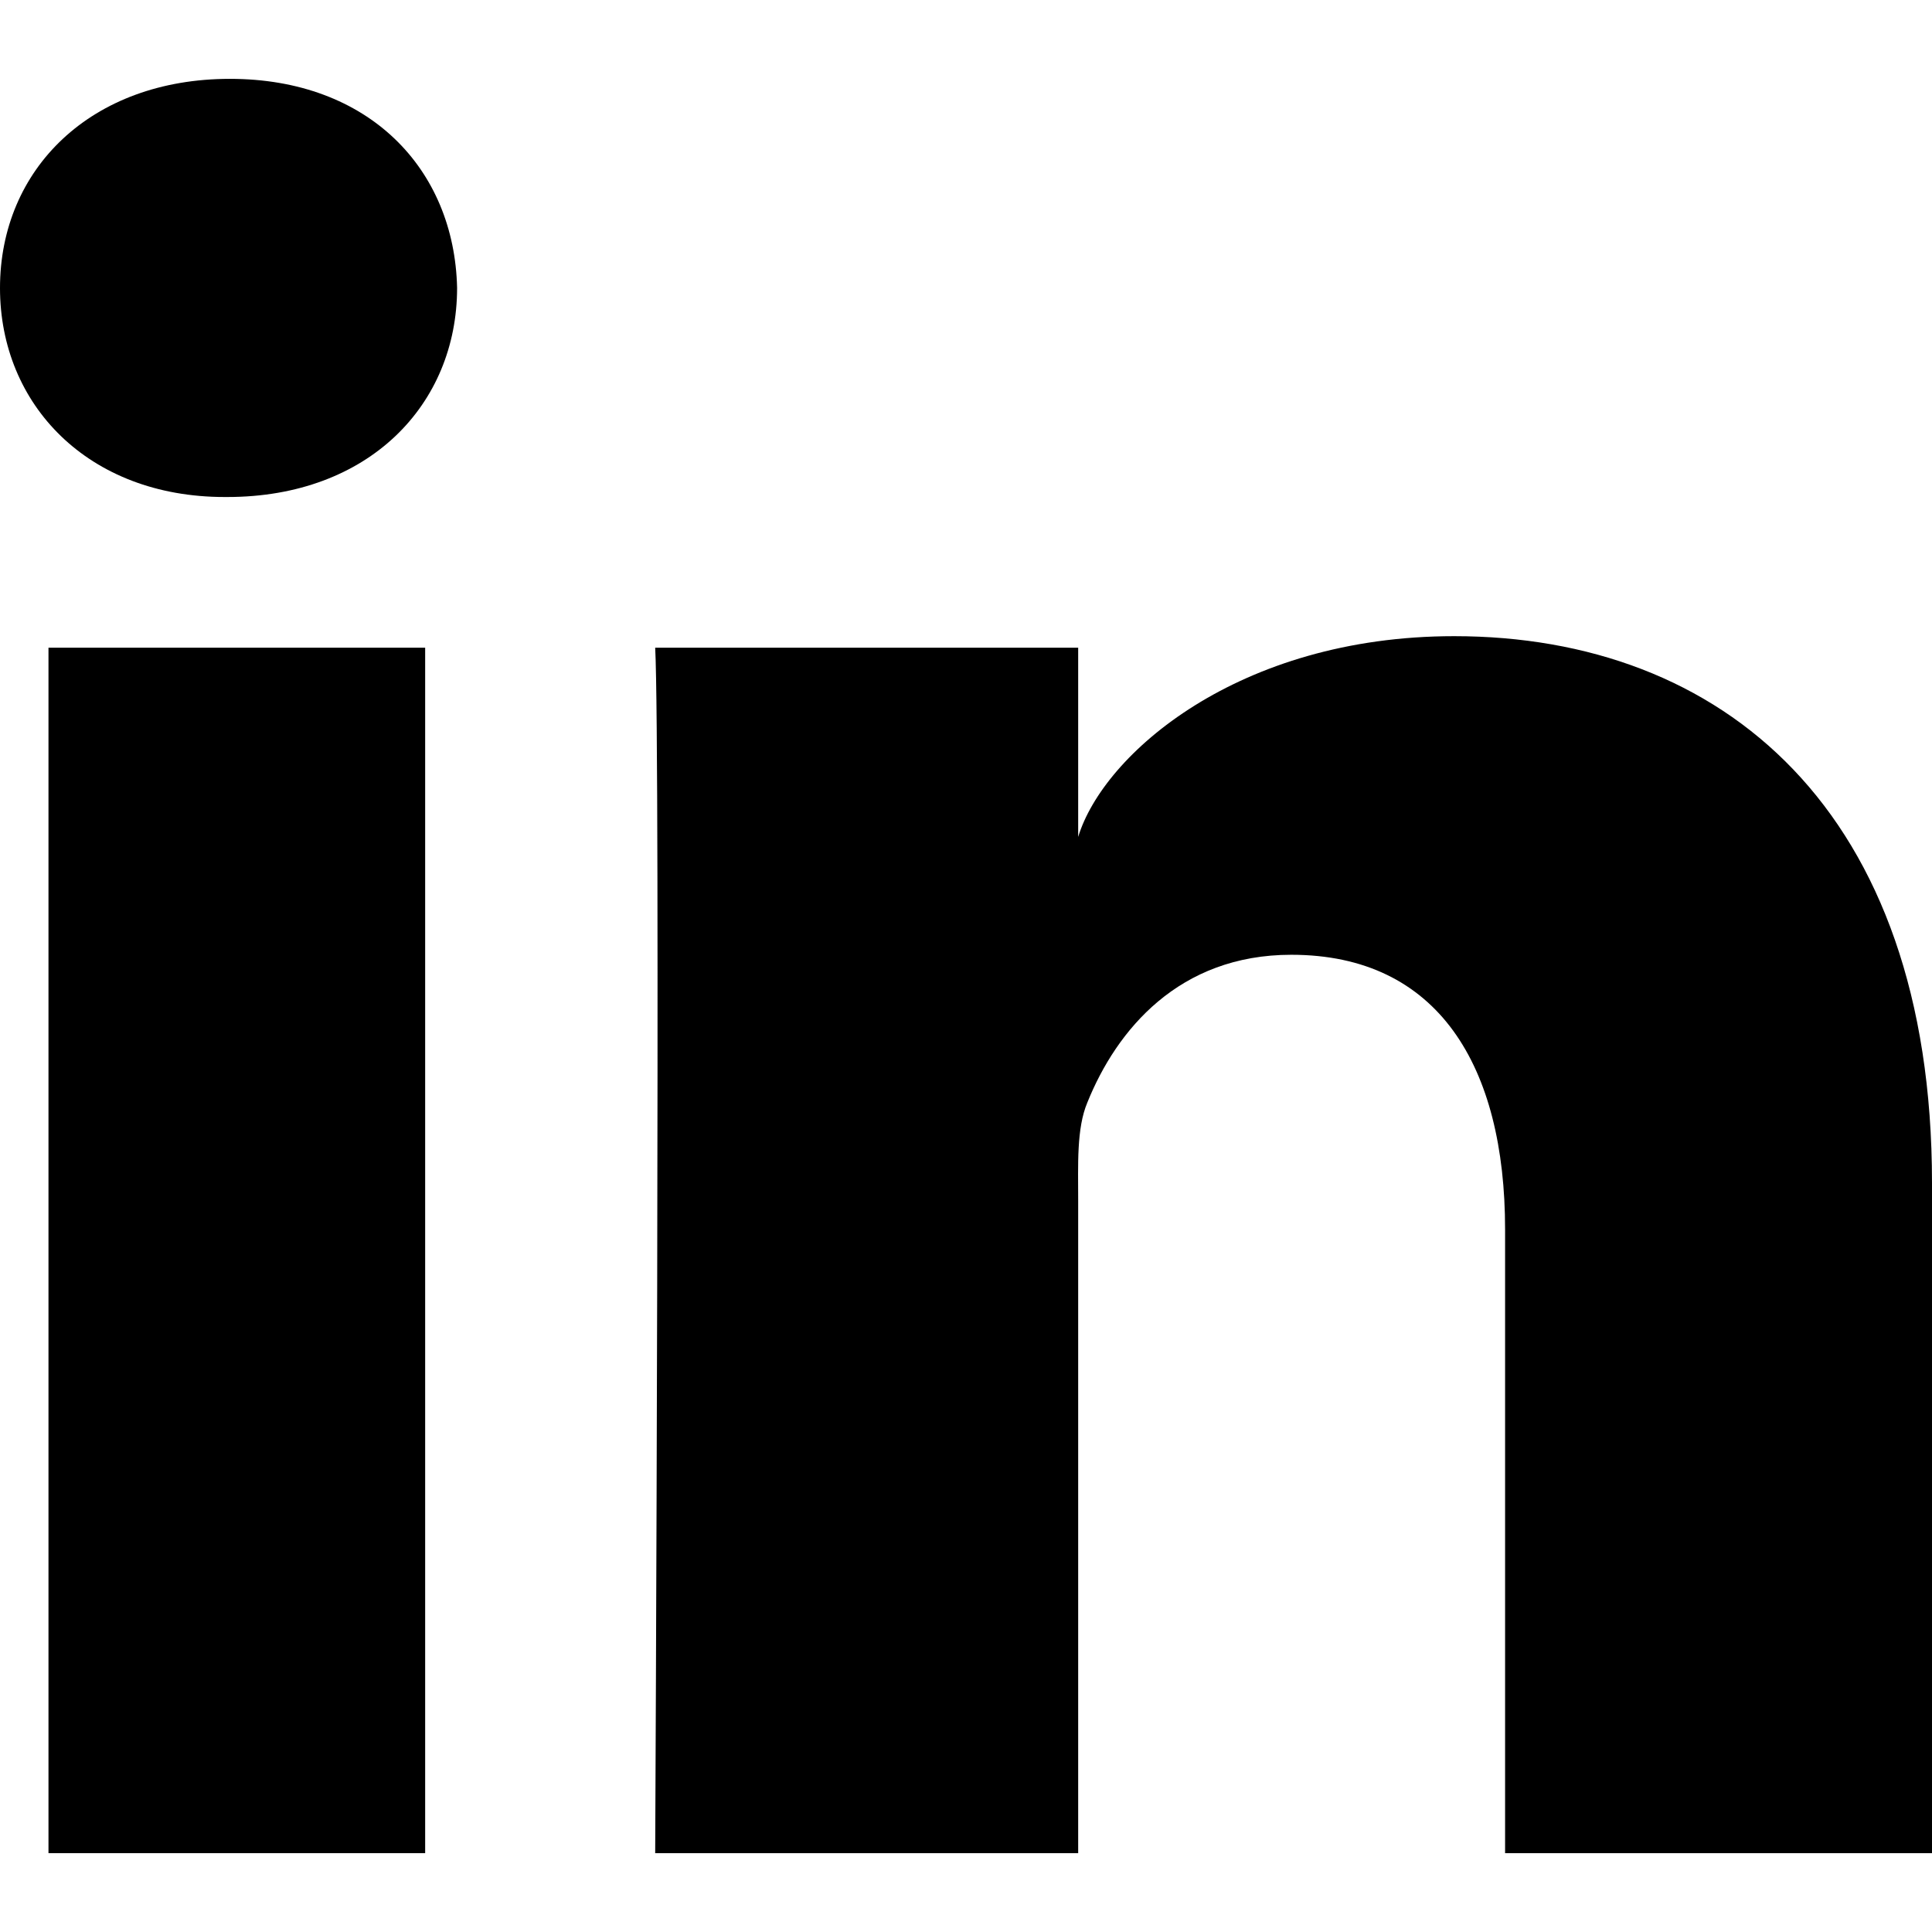
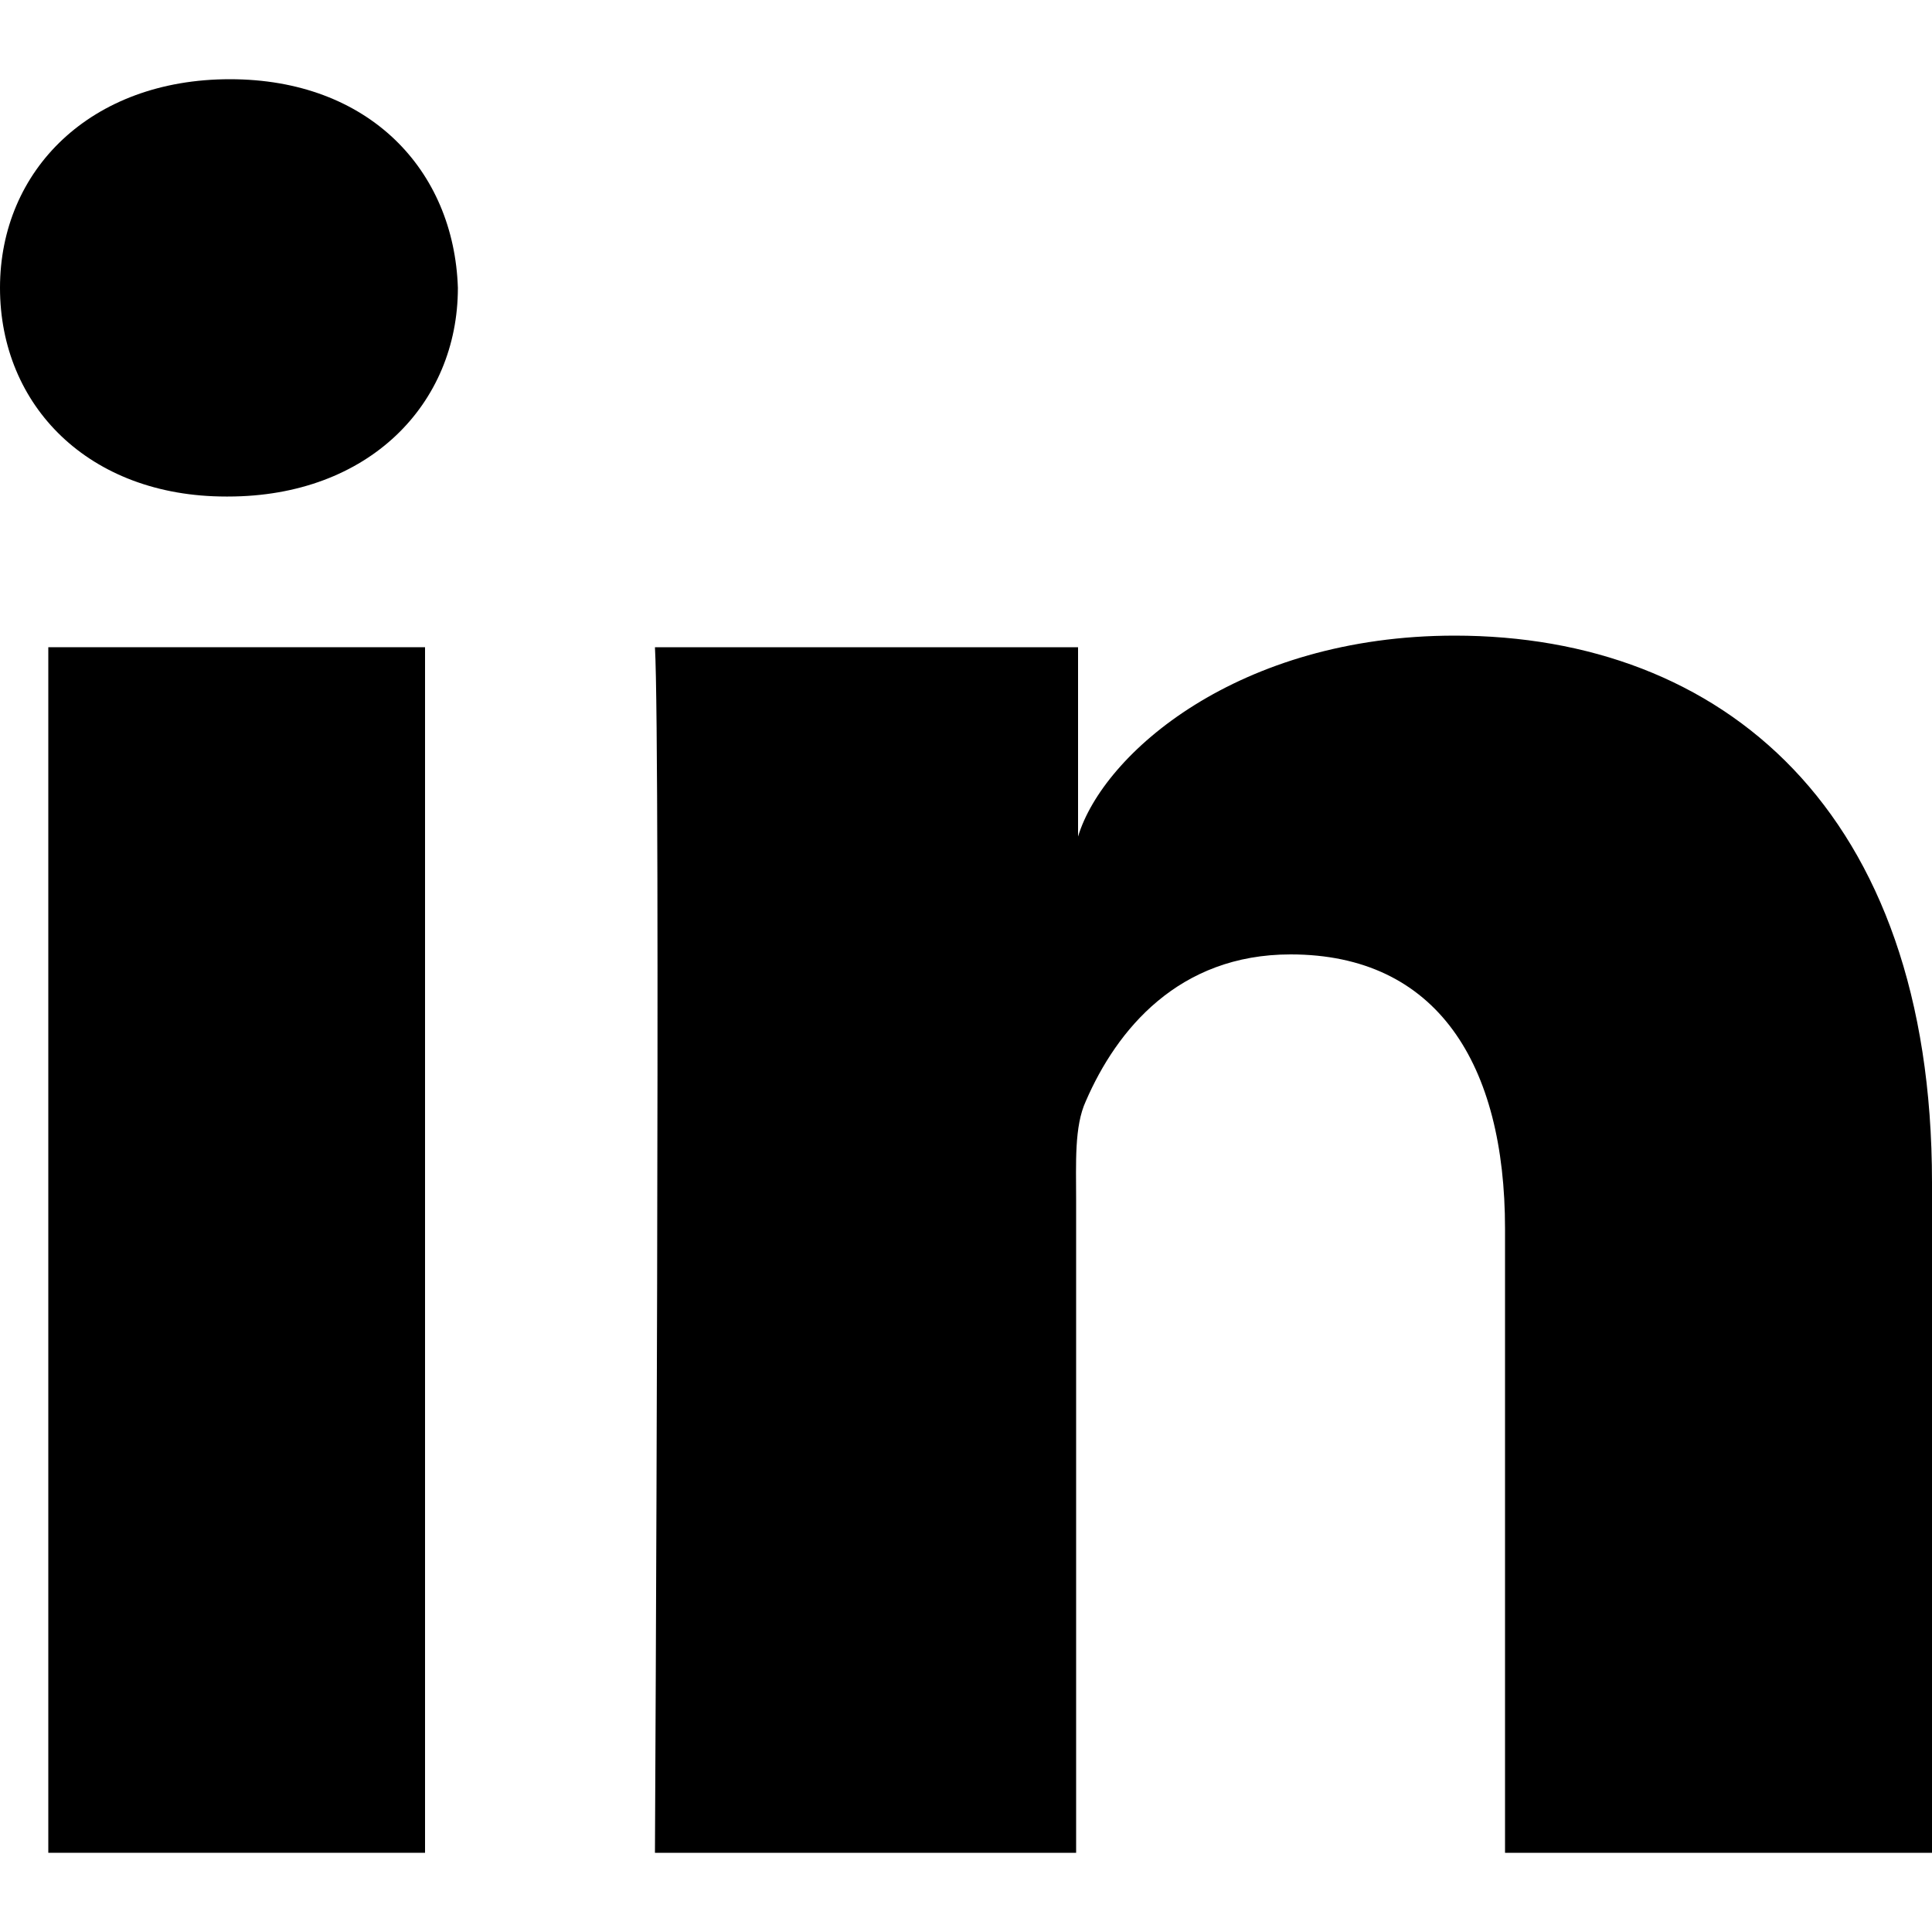
- <svg xmlns="http://www.w3.org/2000/svg" version="1.1" id="Layer_1" x="0px" y="0px" viewBox="0 0 32 32" enable-background="new 0 0 32 32" xml:space="preserve">
-   <rect x="0.803" y="10.728" width="6.239" height="19.966" />
-   <path d="M3.765,8.232H3.72C1.463,8.232,0,6.705,0,4.771C0,2.8,1.506,1.306,3.808,1.306c2.302,0,3.718,1.491,3.763,3.461  C7.571,6.701,6.11,8.232,3.765,8.232z" />
-   <path d="M32,30.694h-7.071V20.364c0-2.705-1.107-4.55-3.541-4.55c-1.861,0-2.894,1.245-3.378,2.447  c-0.181,0.429-0.152,1.029-0.152,1.629v10.804h-7.006c0,0,0.088-18.302,0-19.966h7.006v3.134c0.416-1.37,2.653-3.325,6.228-3.325  c4.429,0,7.914,2.873,7.914,9.055V30.694z" />
+ <svg xmlns="http://www.w3.org/2000/svg" version="1.1" id="Layer_1" x="0px" y="0px" viewBox="0 0 100 100" enable-background="new 0 0 100 100" xml:space="preserve">
+   <polygon points="2.5,33.5 22,33.5 22,95.9 2.5,95.9 " />
+   <path d="M11.8,25.7h-0.1C4.6,25.7,0,21,0,14.9S4.7,4.1,11.9,4.1s11.6,4.7,11.8,10.8C23.7,20.9,19.1,25.7,11.8,25.7z" />
+   <path d="M100,95.9H77.9V63.6c0-8.5-3.5-14.2-11.1-14.2c-5.8,0-9,3.9-10.6,7.6c-0.6,1.3-0.5,3.2-0.5,5.1v33.8H33.9  c0,0,0.3-57.2,0-62.4h21.9v9.8c1.3-4.3,8.3-10.4,19.5-10.4c13.8,0,24.7,9,24.7,28.3V95.9z" />
</svg>
